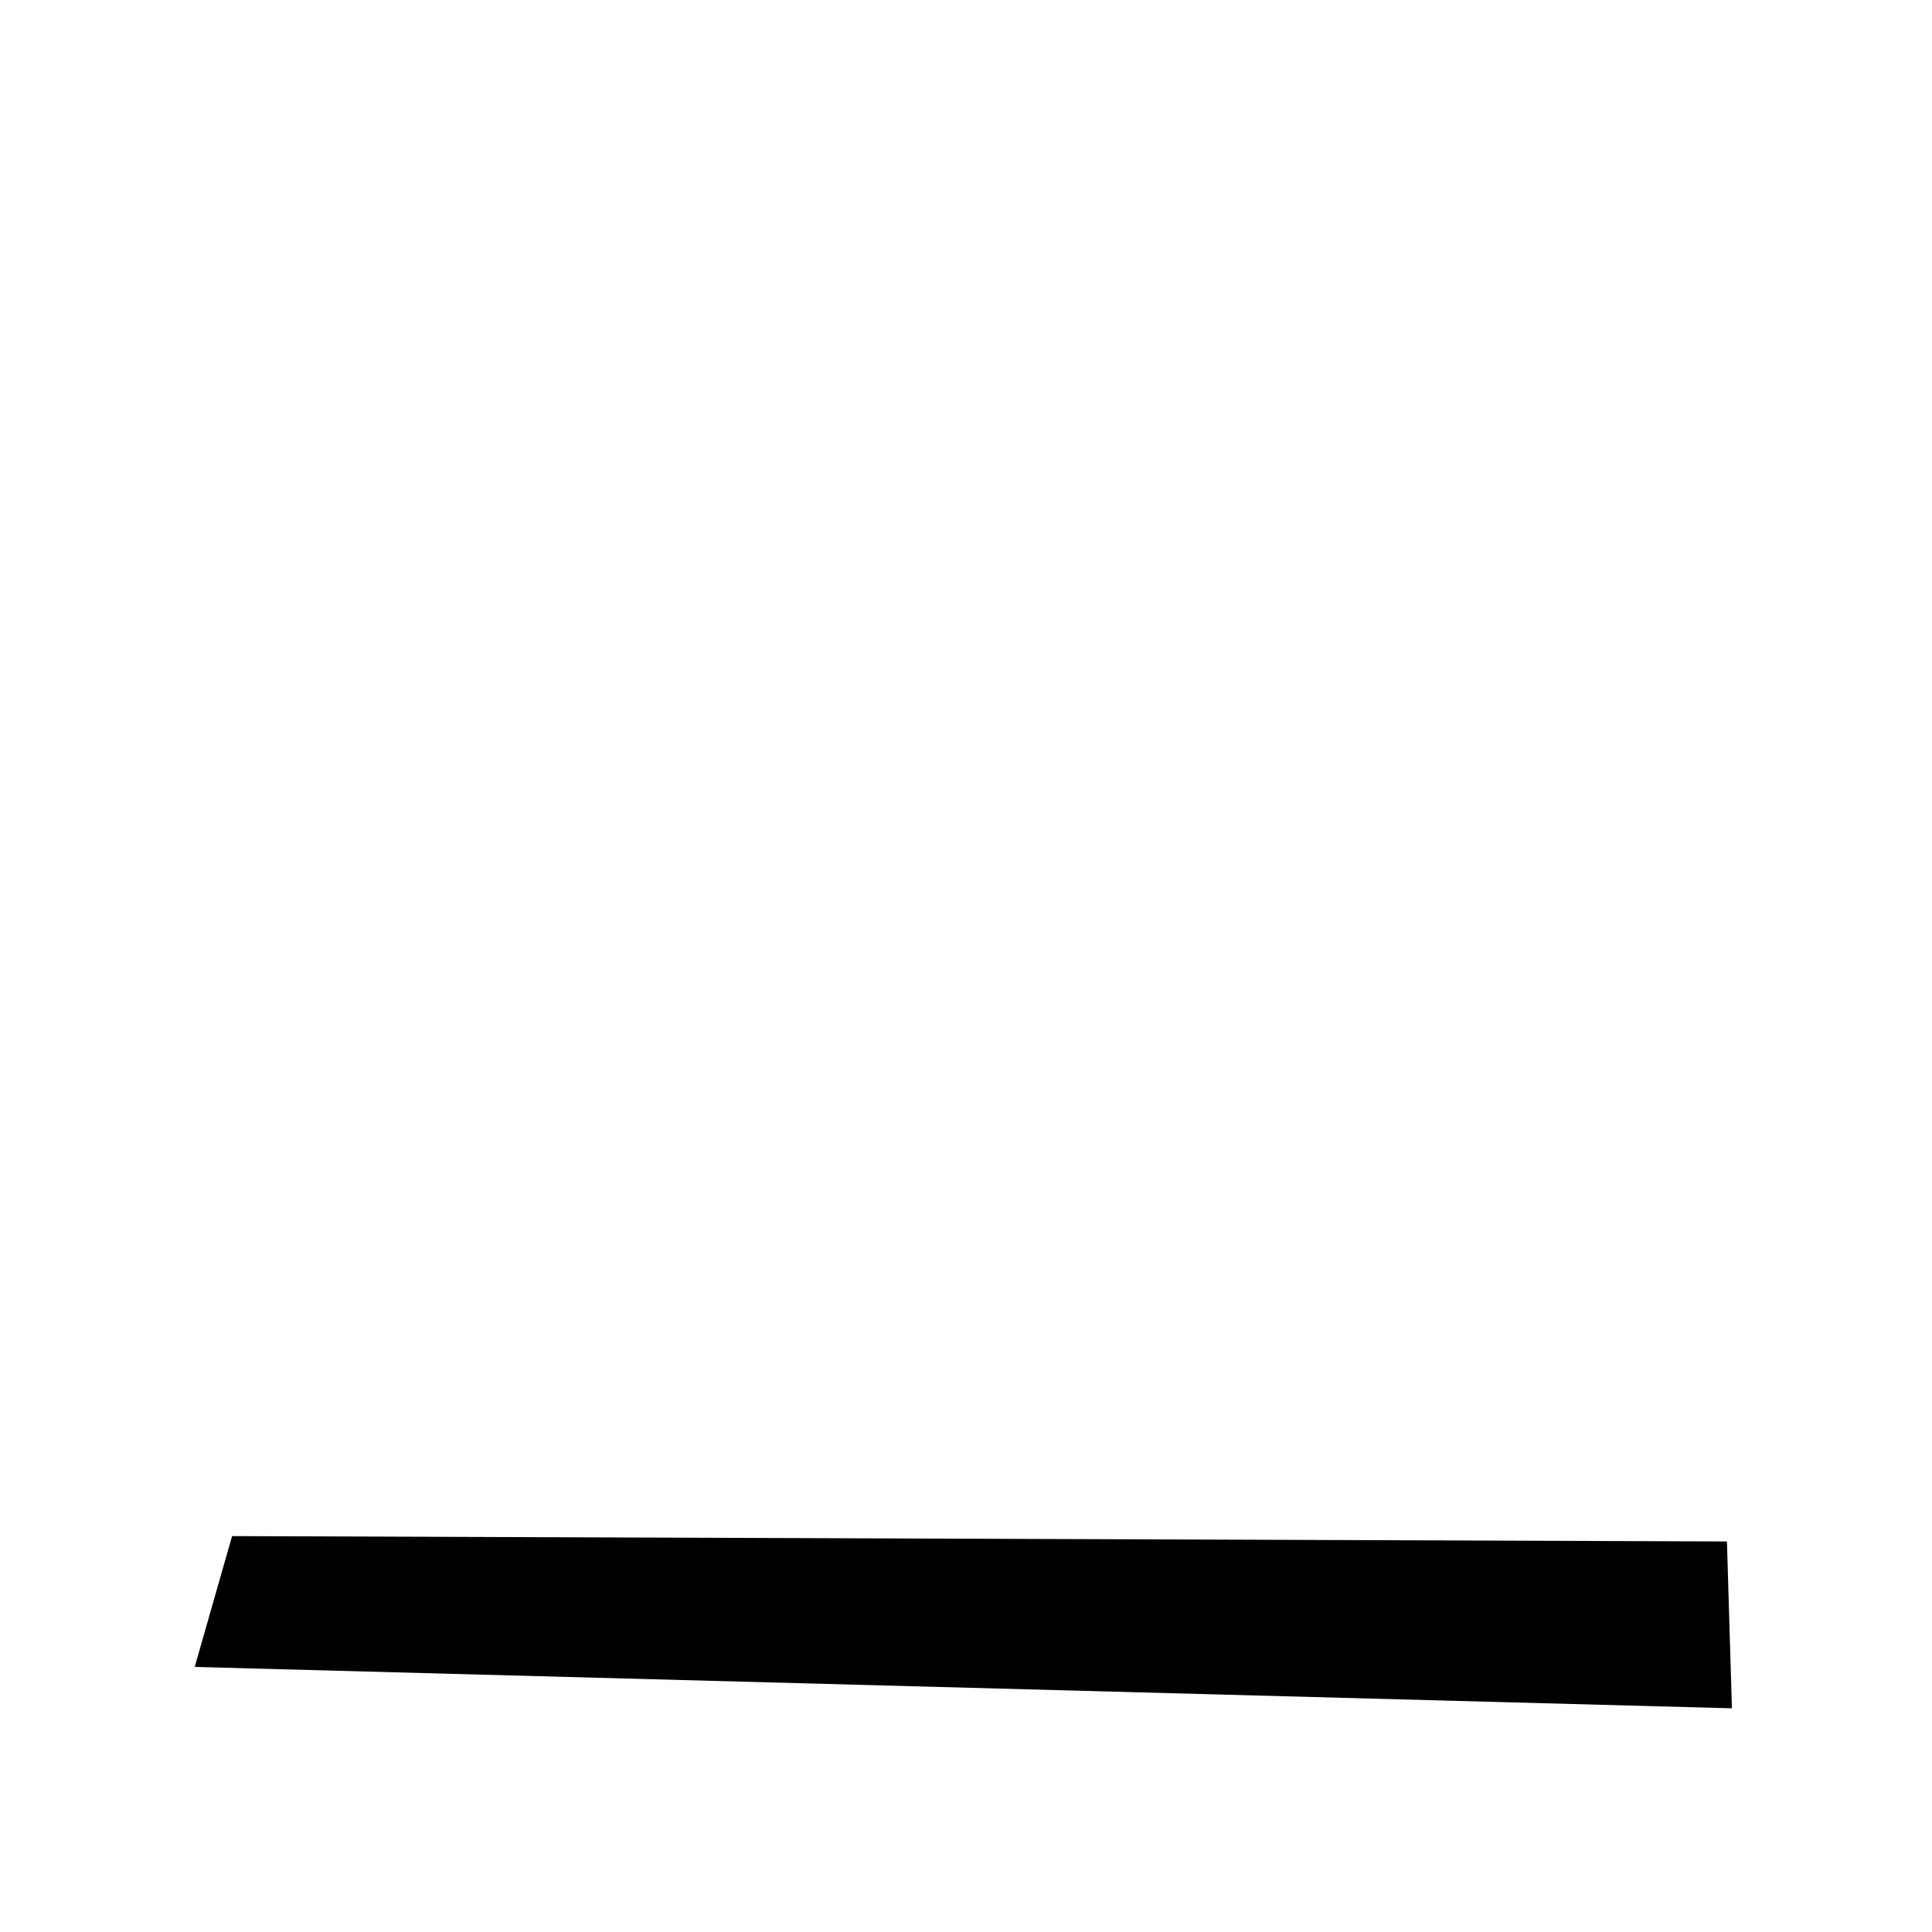
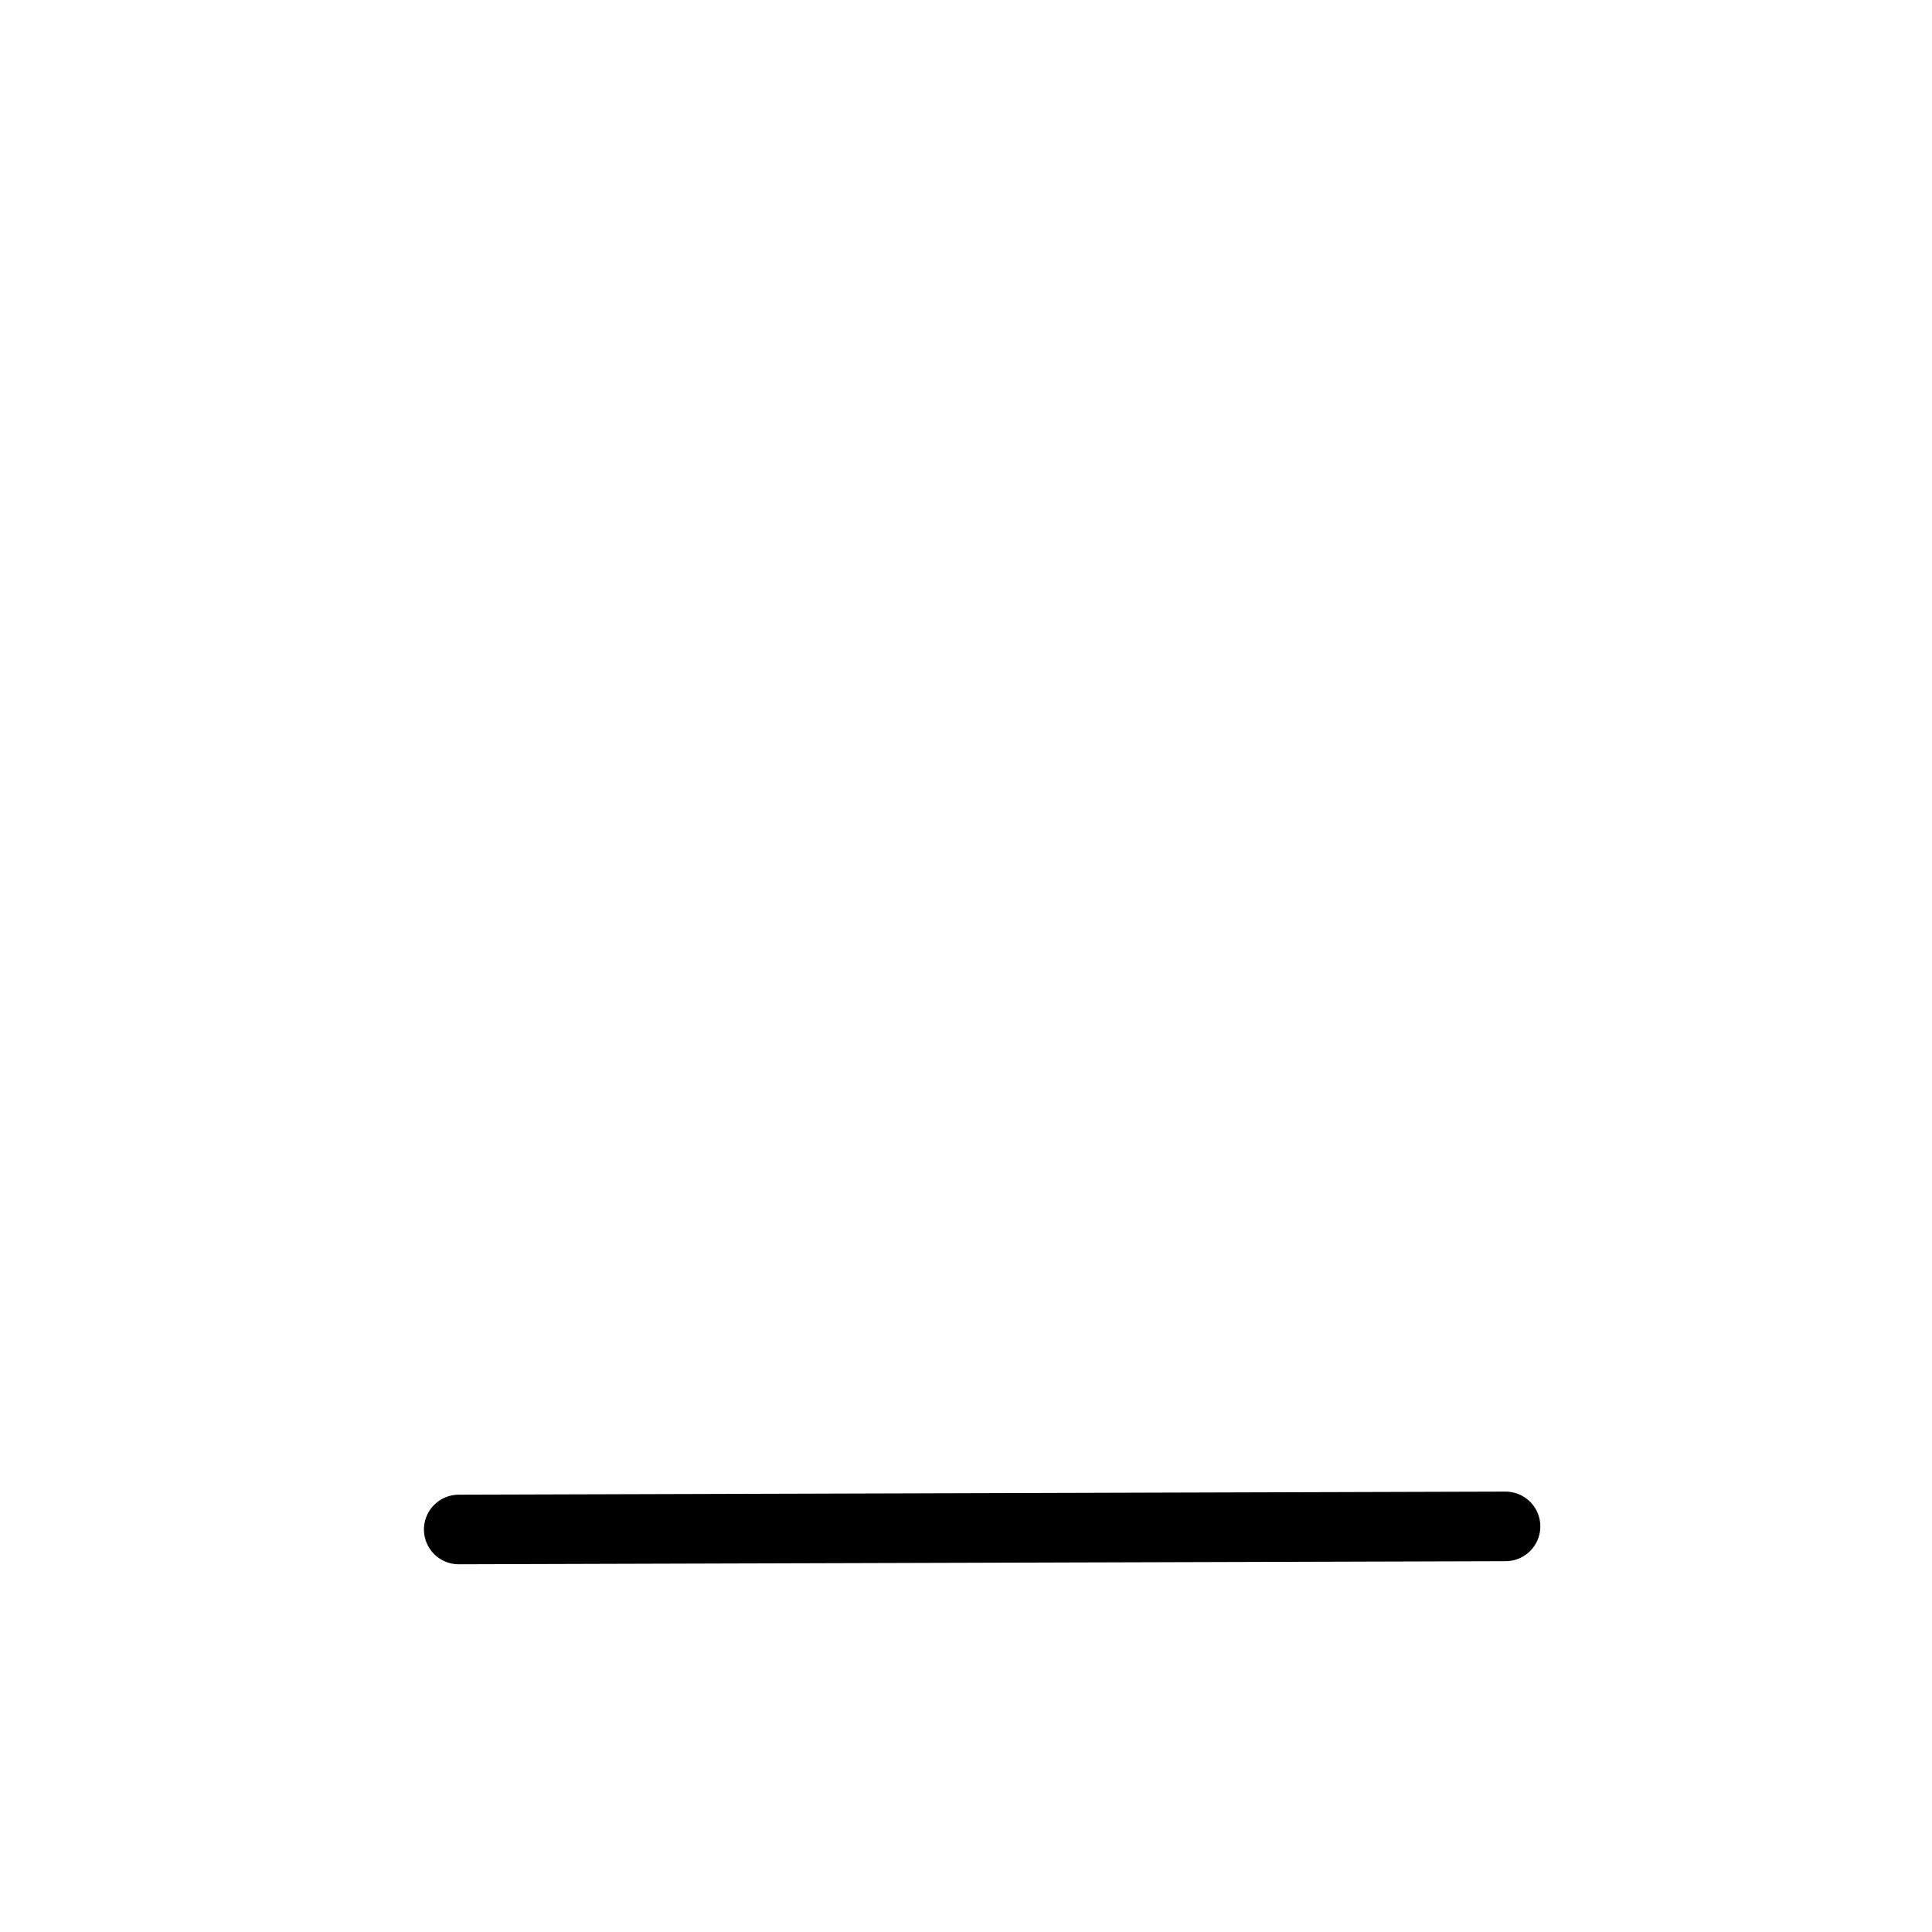
<svg xmlns="http://www.w3.org/2000/svg" width="50mm" height="50mm" viewBox="0 0 50 50" version="1.1" id="svg5">
  <defs id="defs2" />
  <g id="layer1">
-     <path style="fill:#000000;stroke-width:0.5;stroke-linecap:round;paint-order:fill markers stroke;stop-color:#000000" d="M 6.006,39.754 44.693,39.893 44.822,44.211 5.039,43.14 Z" id="path2063" />
+     <path style="fill:none;stroke:#000000;stroke-width:1.801;stroke-linecap:round;stroke-linejoin:round;stroke-dasharray:none;paint-order:fill markers stroke;stop-color:#000000" d="m 11.872,39.583 27.091,-0.08" id="path16682" />
  </g>
</svg>
